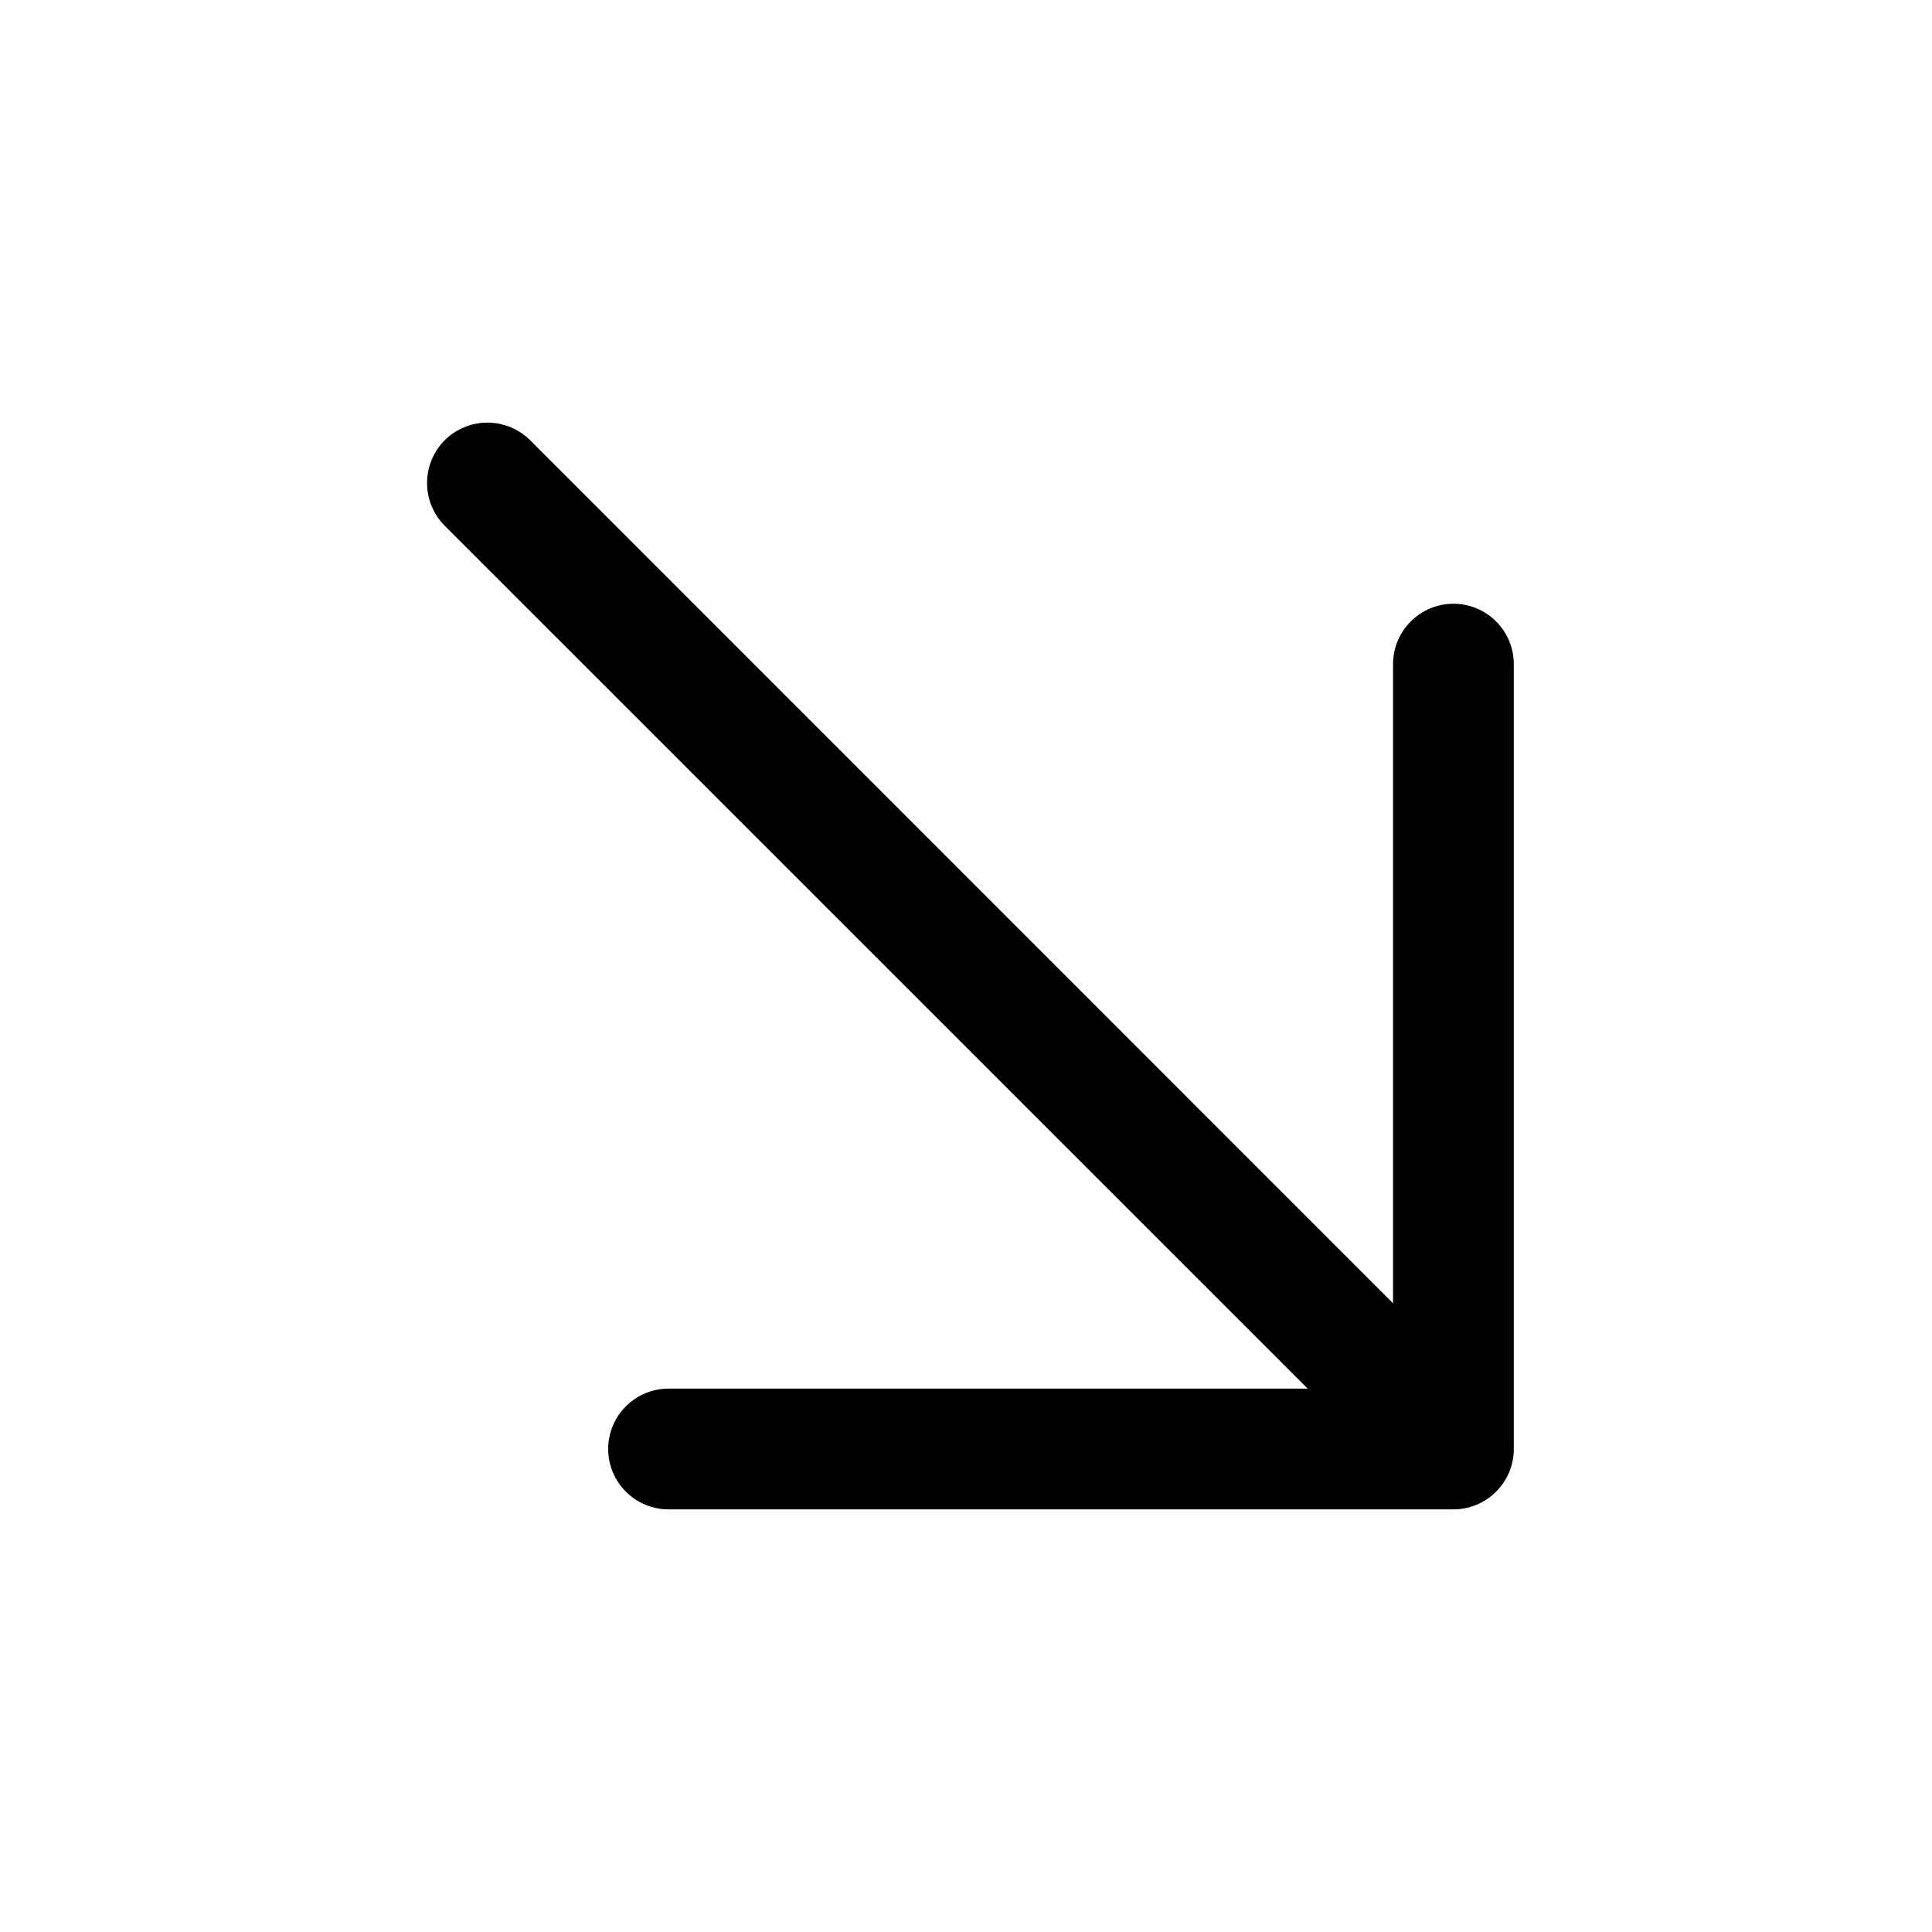
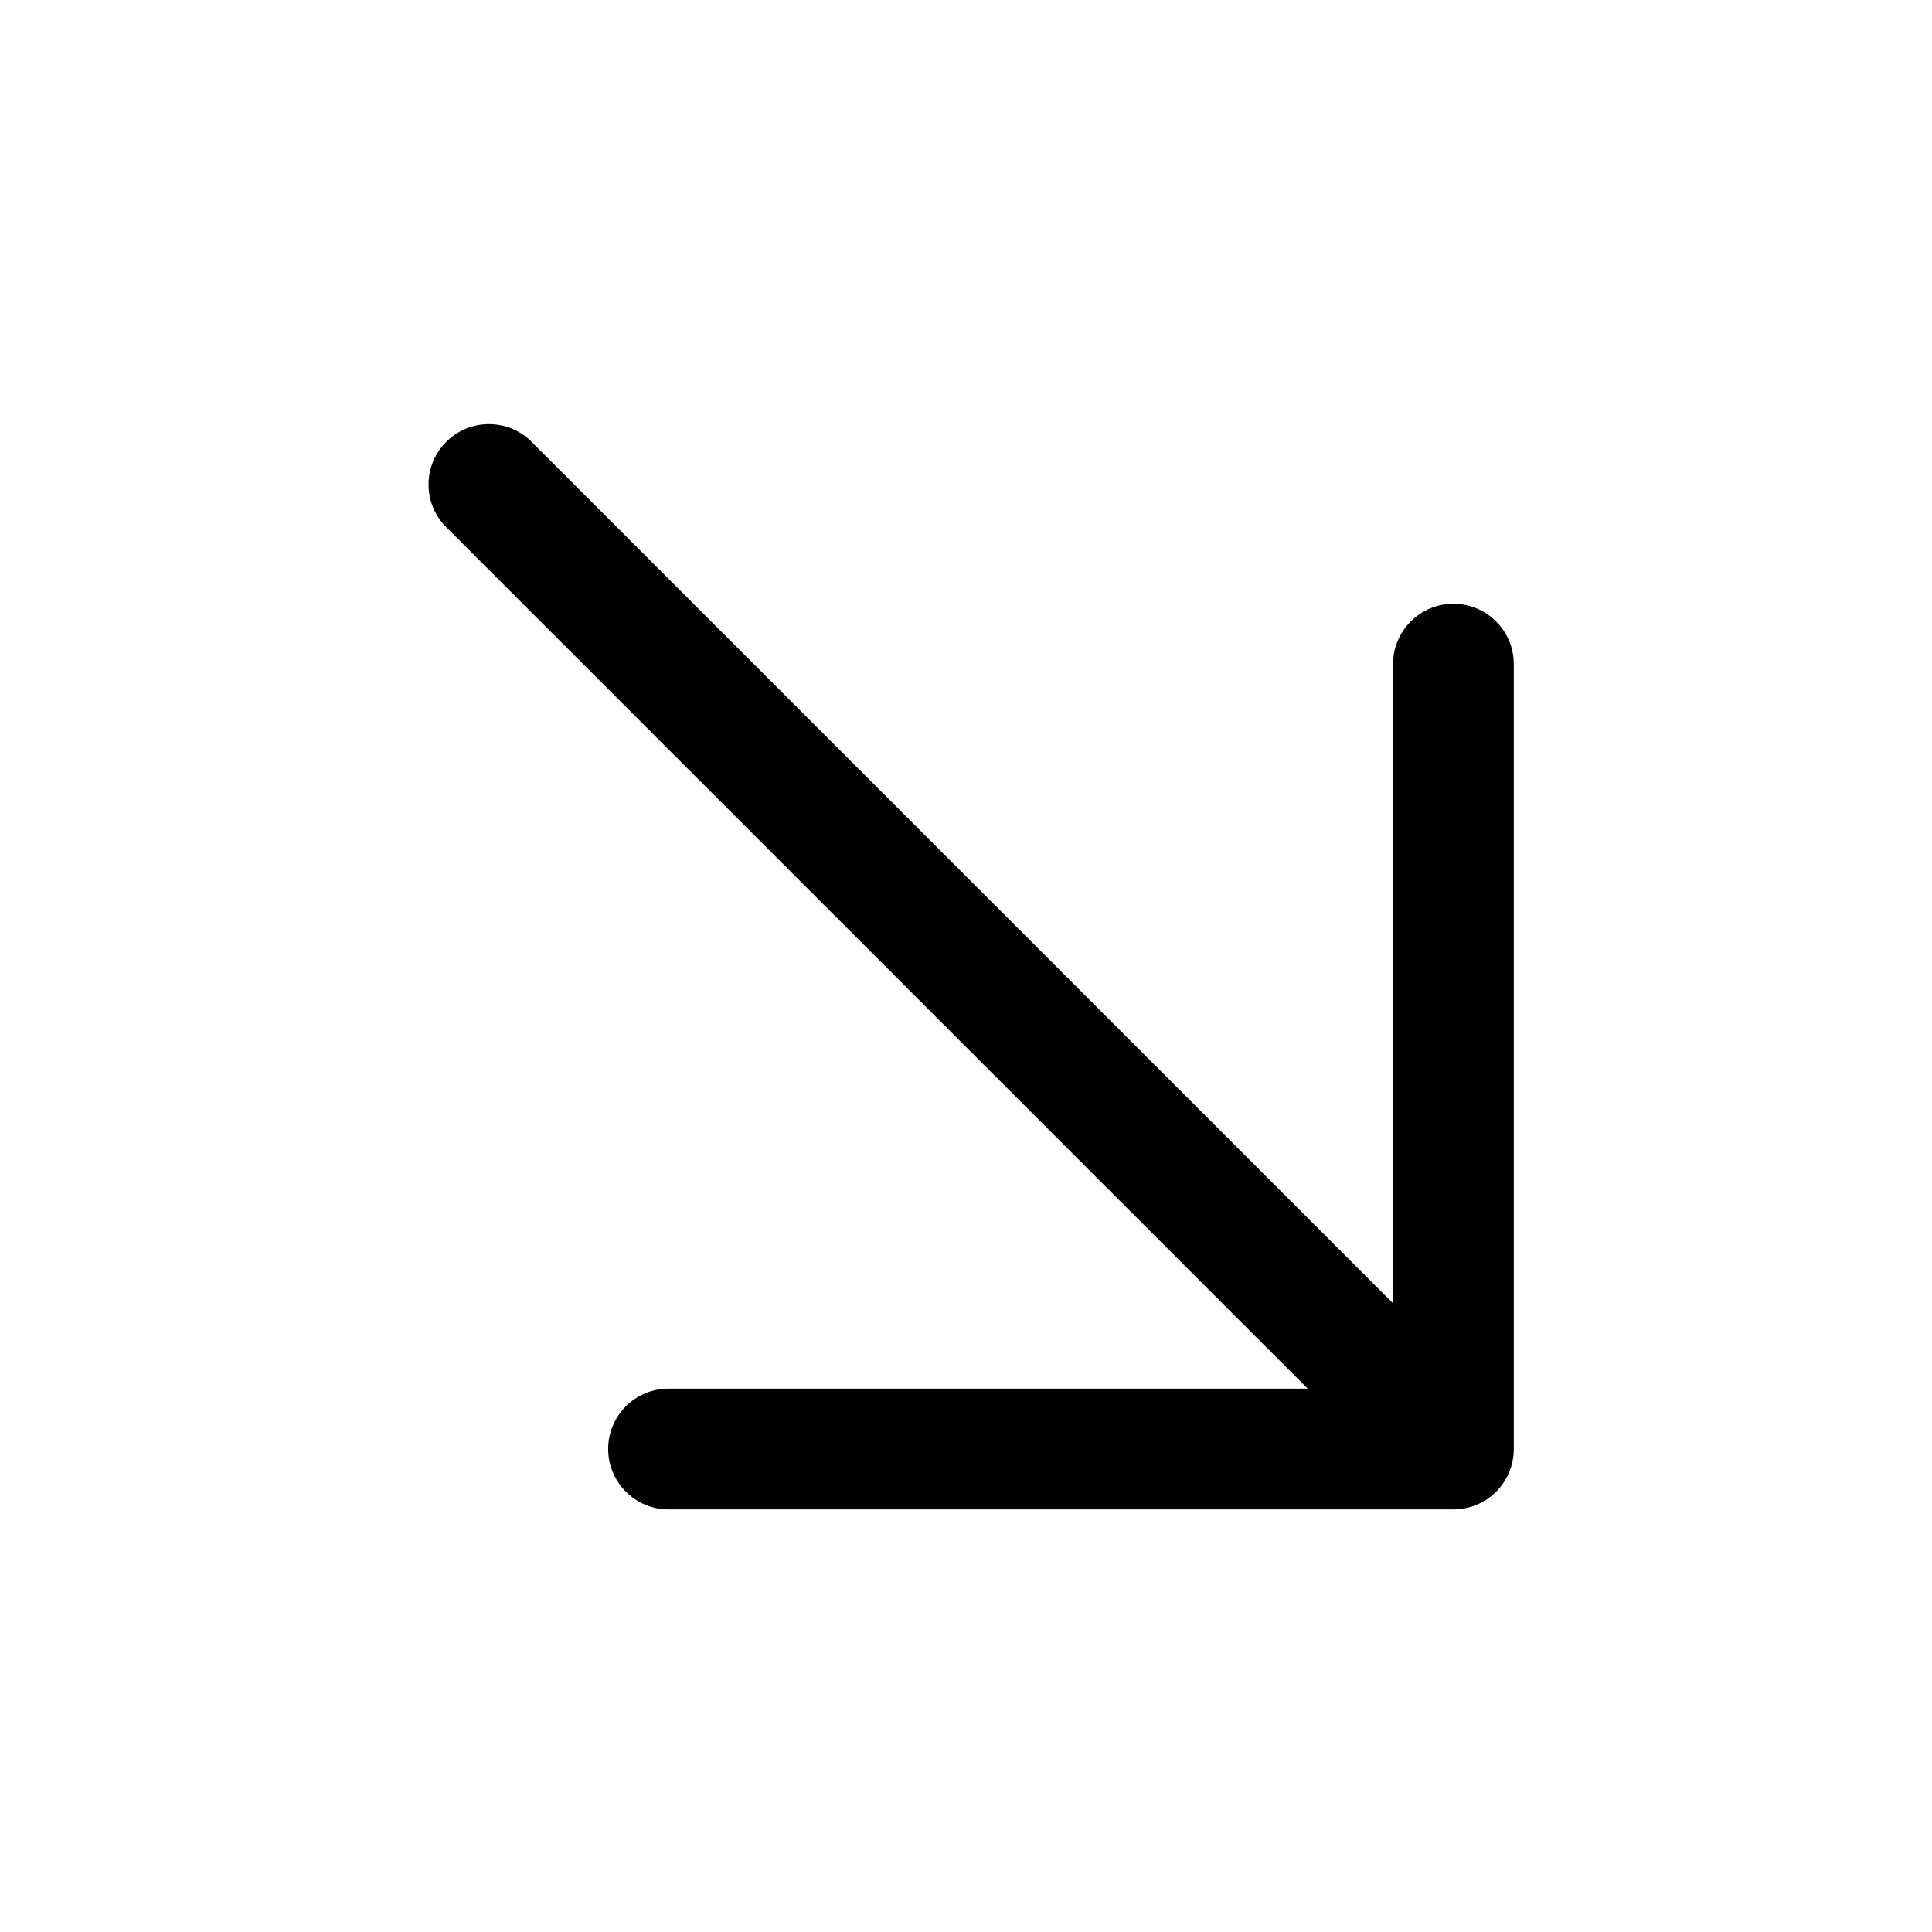
<svg xmlns="http://www.w3.org/2000/svg" viewBox="0 0 24 24" aria-hidden="true" fill="currentColor">
-   <path d="M18.805 8.25V18C18.805 18.199 18.726 18.39 18.585 18.53C18.445 18.671 18.254 18.75 18.055 18.75H8.305C8.106 18.75 7.915 18.671 7.775 18.53C7.634 18.39 7.555 18.199 7.555 18C7.555 17.801 7.634 17.61 7.775 17.47C7.915 17.329 8.106 17.25 8.305 17.25H16.245L5.524 6.531C5.384 6.39 5.305 6.199 5.305 6C5.305 5.801 5.384 5.61 5.524 5.469C5.665 5.329 5.856 5.25 6.055 5.25C6.254 5.25 6.445 5.329 6.586 5.469L17.305 16.19V8.25C17.305 8.051 17.384 7.86 17.525 7.72C17.665 7.579 17.856 7.5 18.055 7.5C18.254 7.5 18.445 7.579 18.585 7.72C18.726 7.86 18.805 8.051 18.805 8.25Z" />
+   <path d="M18.805 8.25V18a.75.75 0 0 1-.75.75h-9.75a.75.75 0 1 1 0-1.5h7.94L5.525 6.53a.75.75 0 0 1 1.06-1.06l10.72 10.72V8.25a.75.75 0 1 1 1.5 0" />
</svg>
